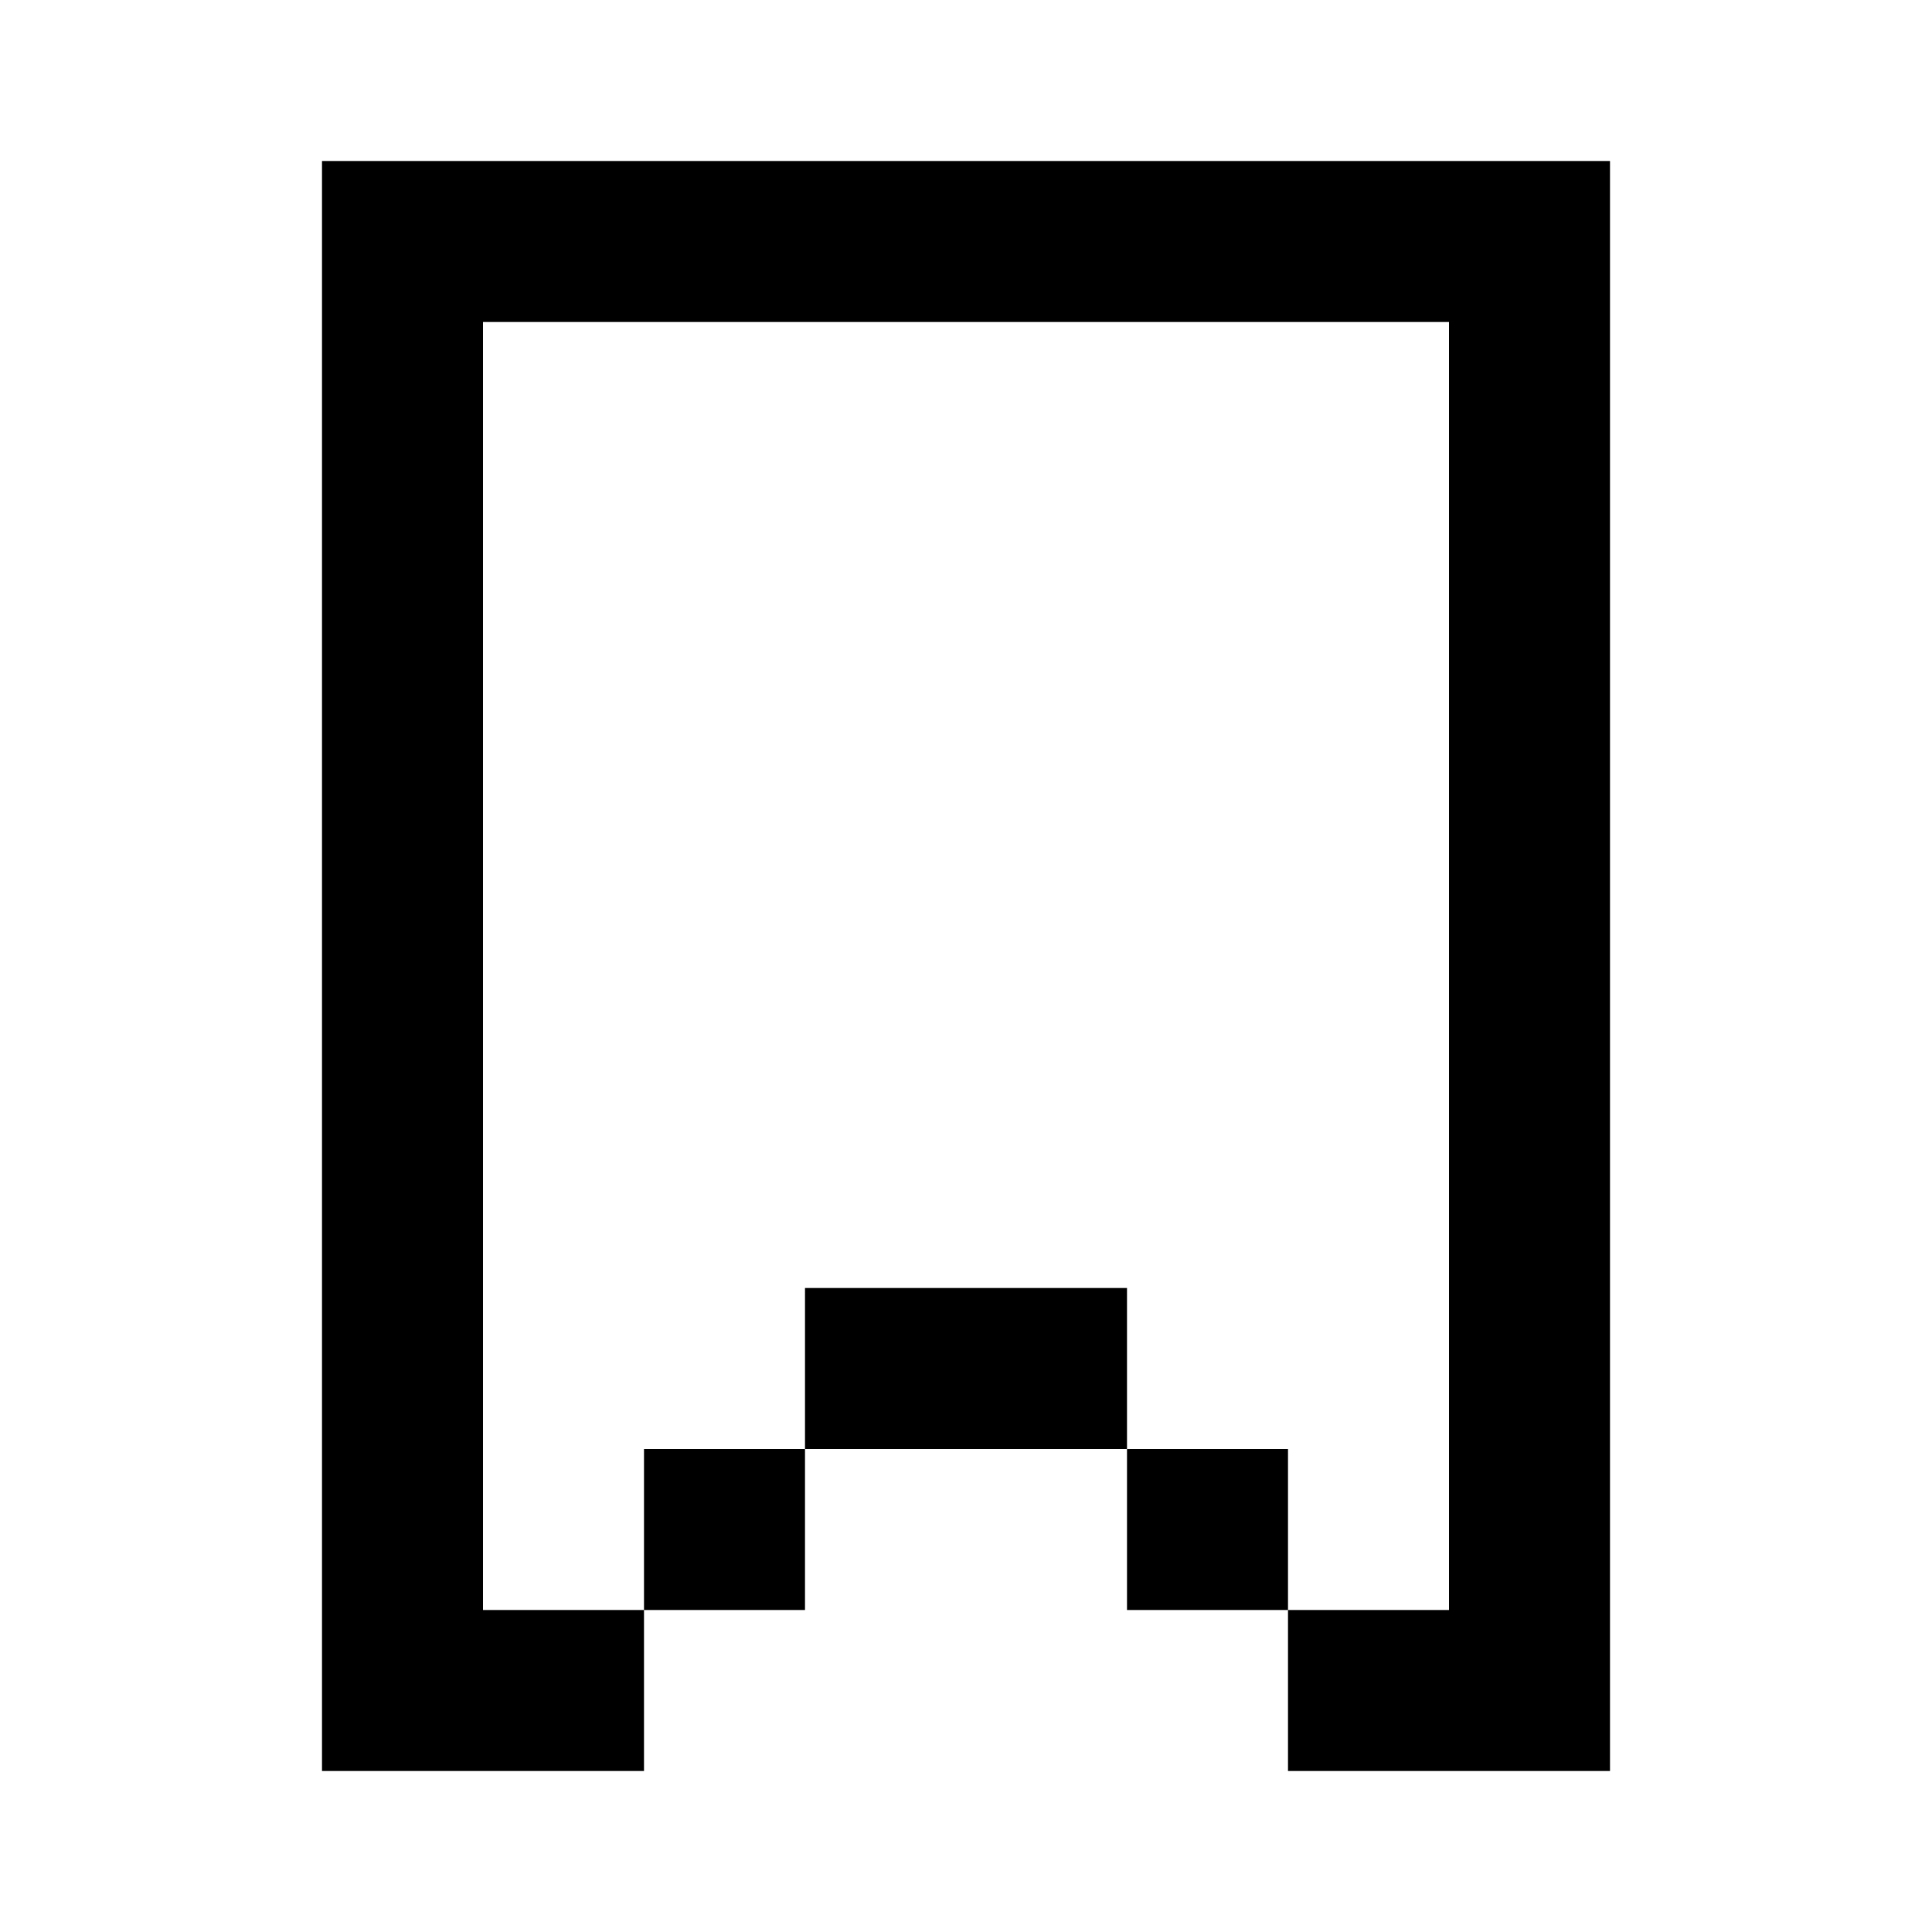
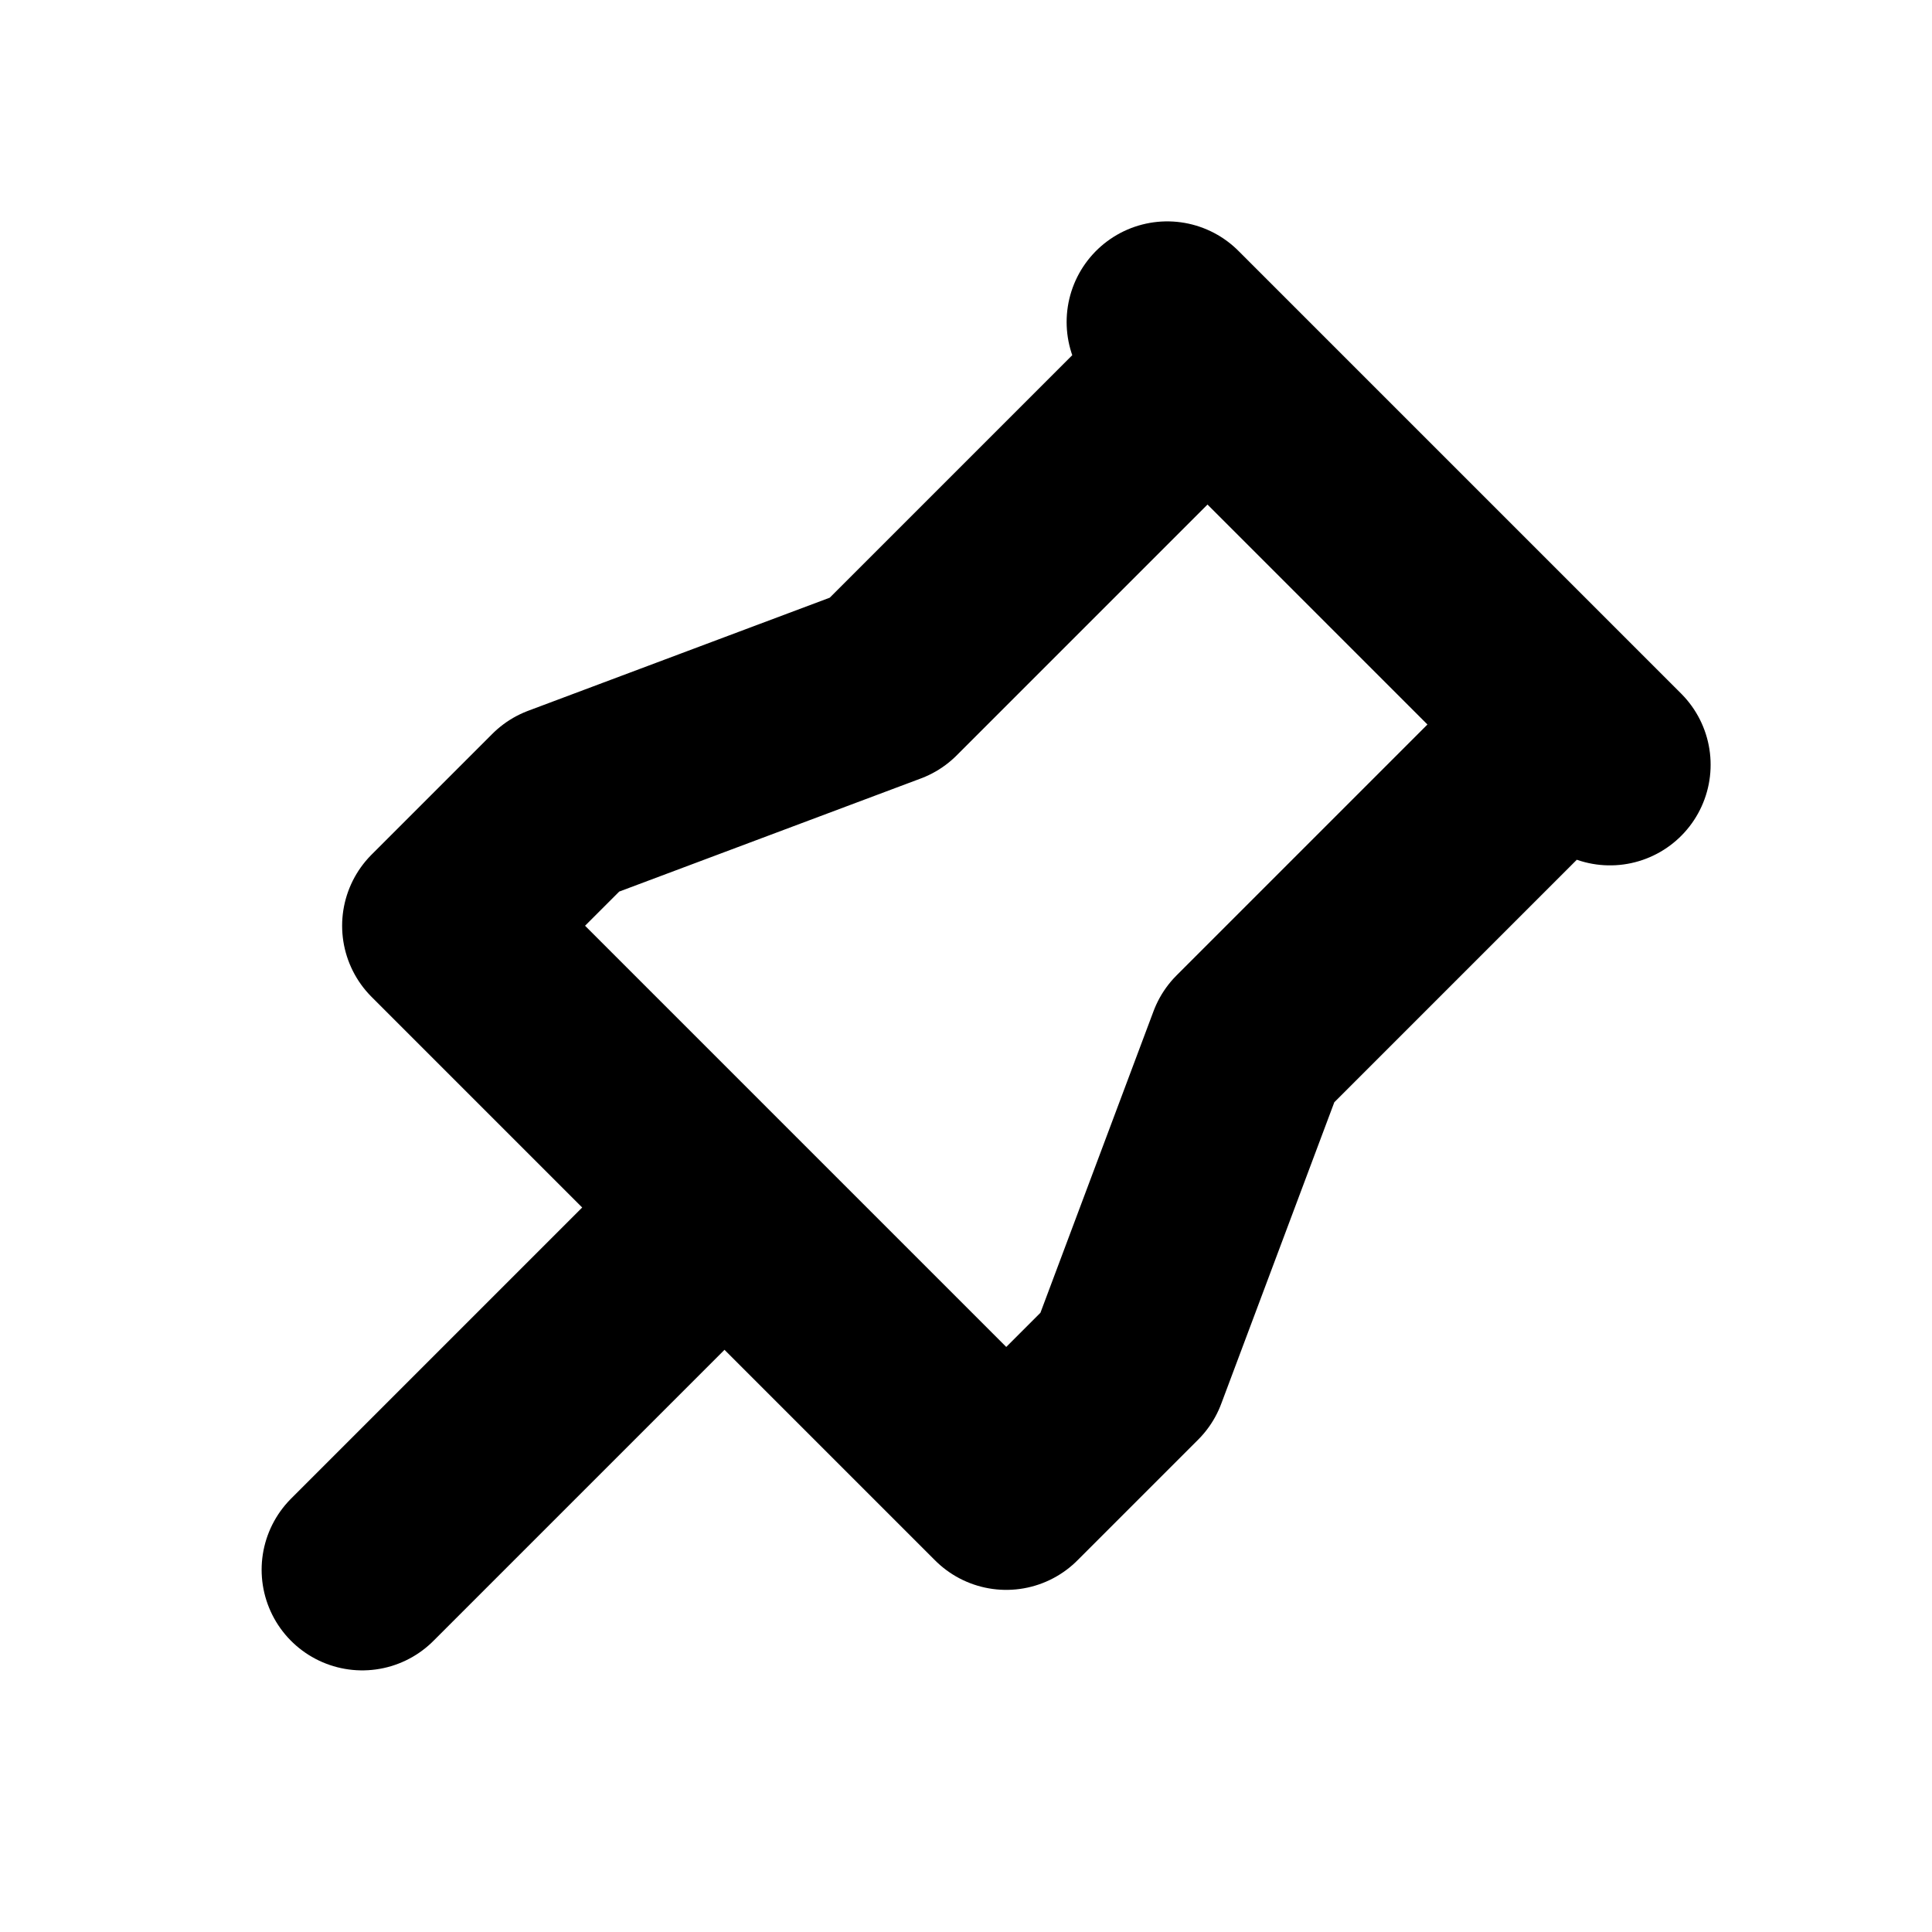
<svg xmlns="http://www.w3.org/2000/svg" width="24" height="24" viewBox="0 0 24 24">
-   <path fill="currentColor" d="M4 2h16v2H4zm0 2h2v18H4zm14 0h2v18h-2zm-2 16h2v2h-2zm-2-2h2v2h-2zm-8 2h2v2H6zm2-2h2v2H8zm2-2h4v2h-4z" />
+   <path fill="none" stroke="currentColor" stroke-linecap="round" stroke-linejoin="round" stroke-width="2.5" d="m15 4.5l-4 4L7 10l-1.5 1.5l7 7L14 17l1.5-4l4-4M9 15l-4.5 4.5M14.5 4L20 9.5" />
</svg>
